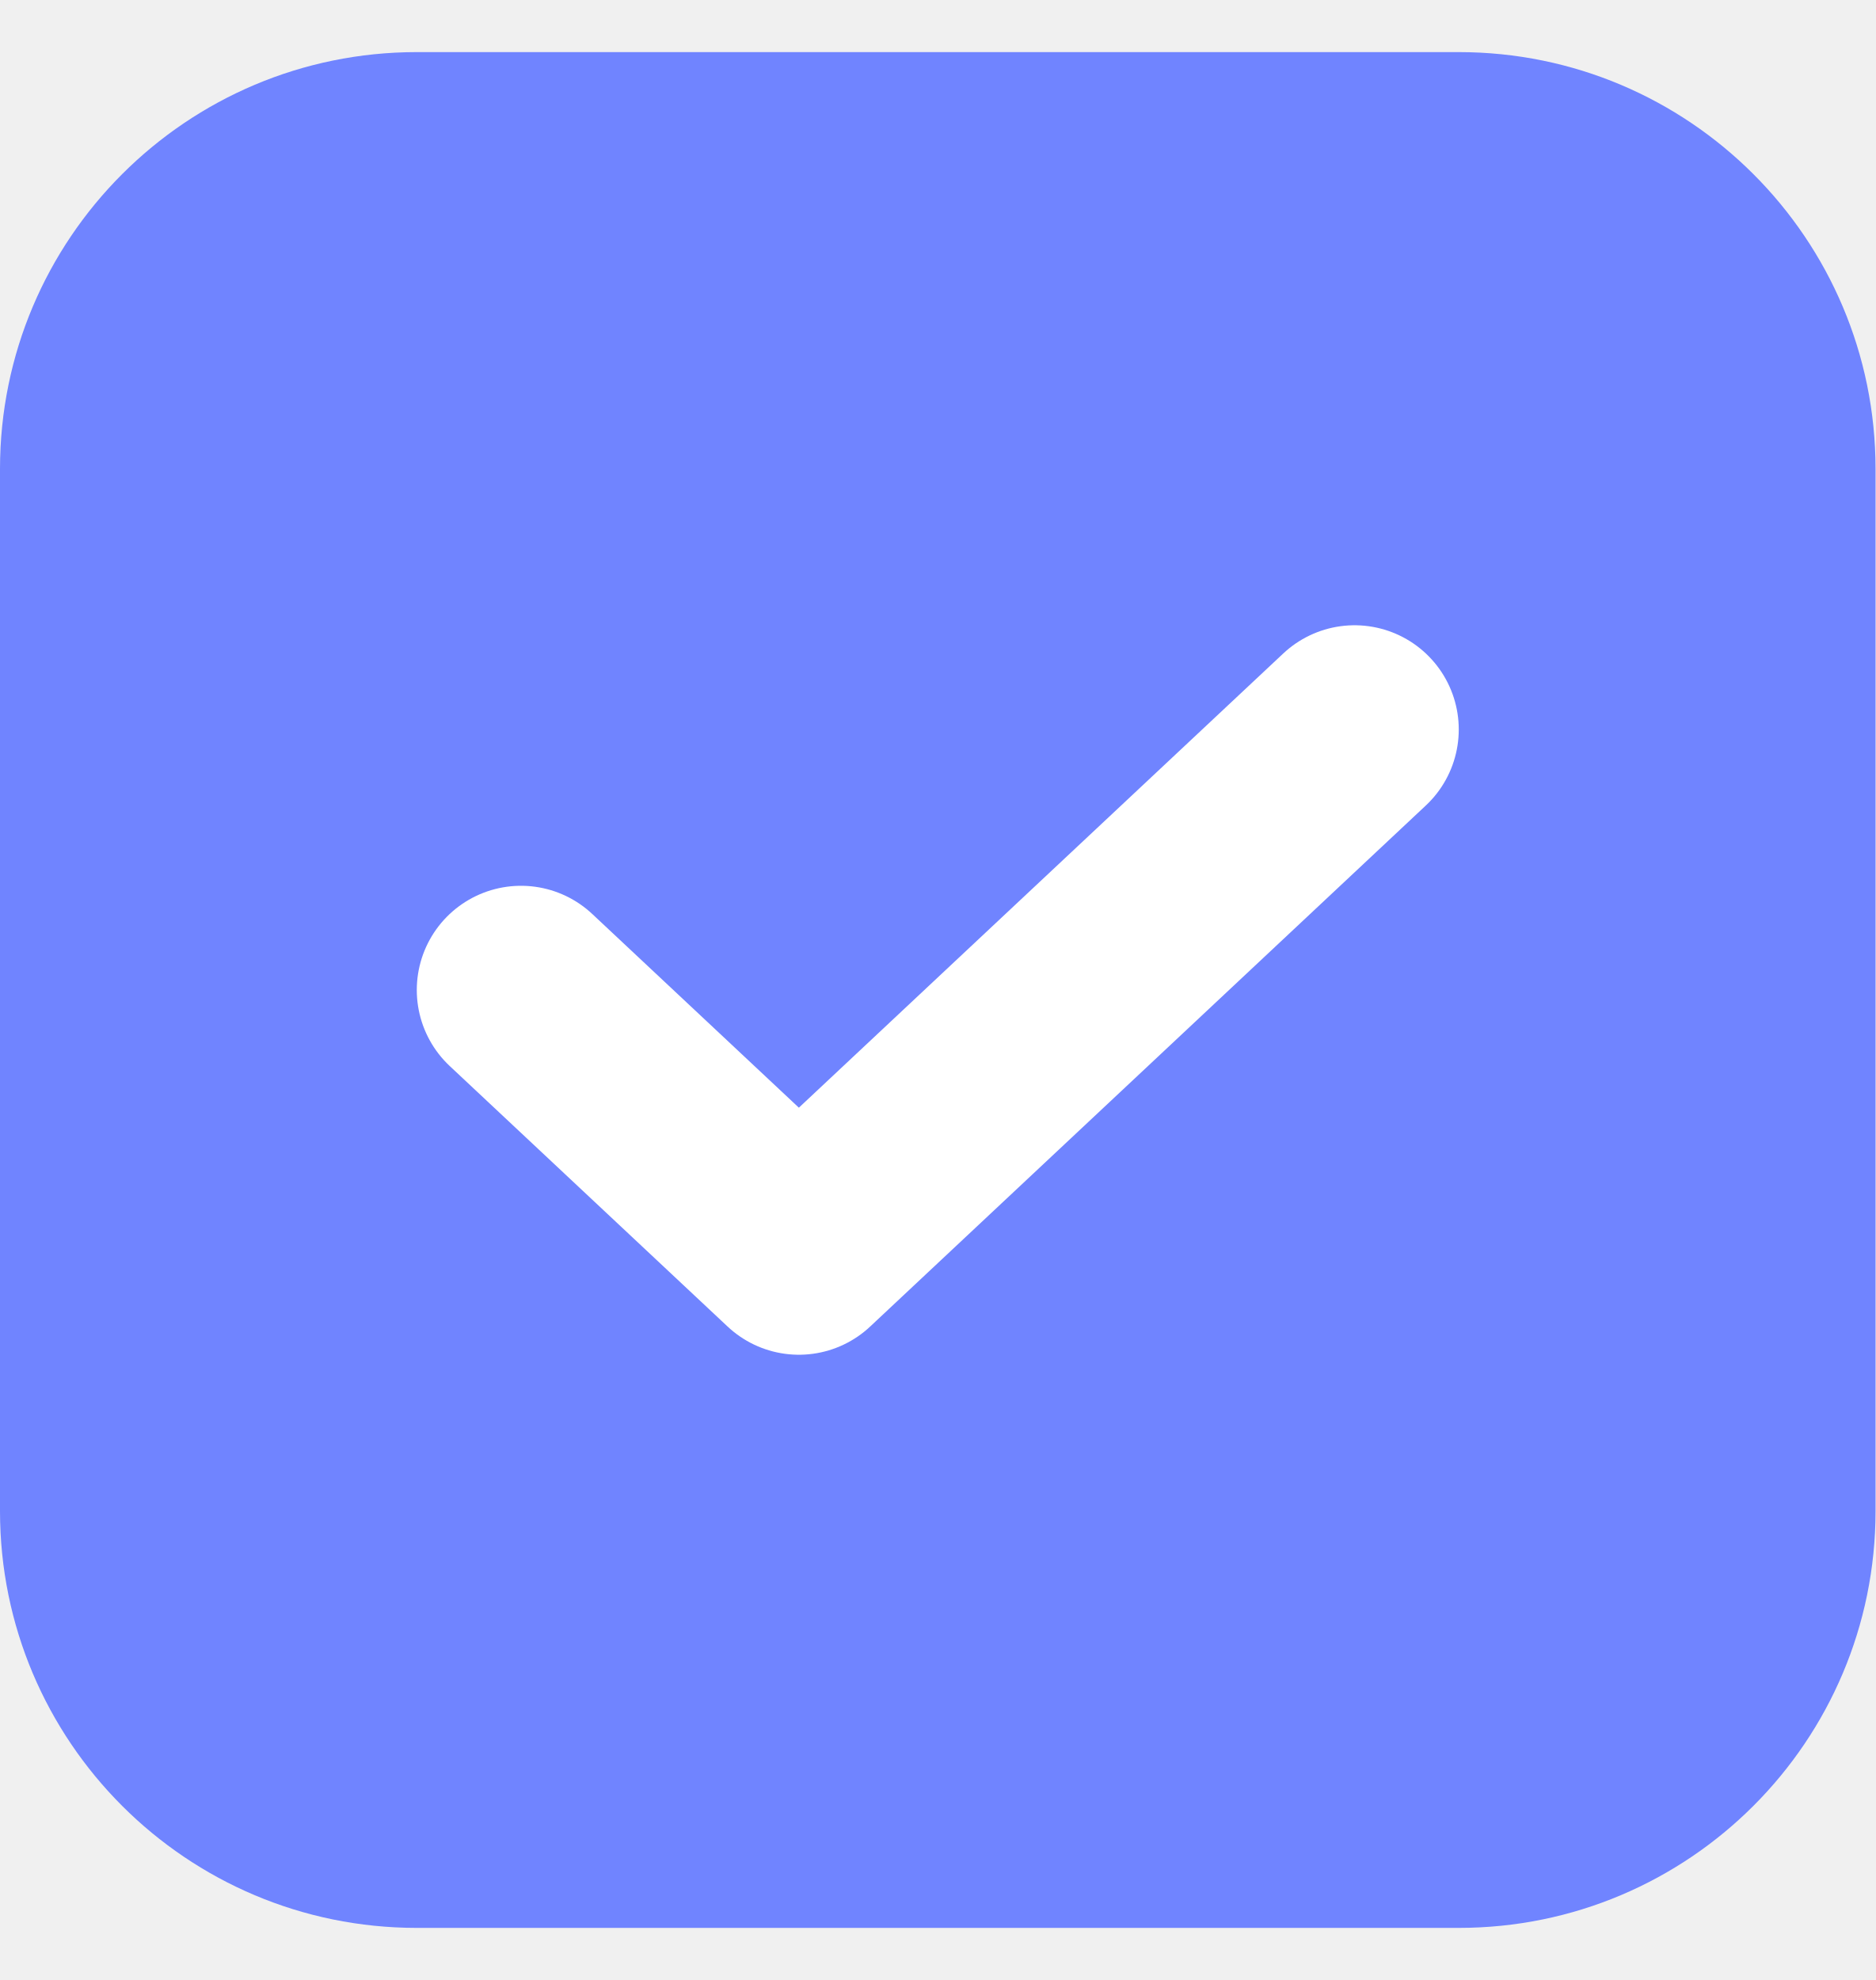
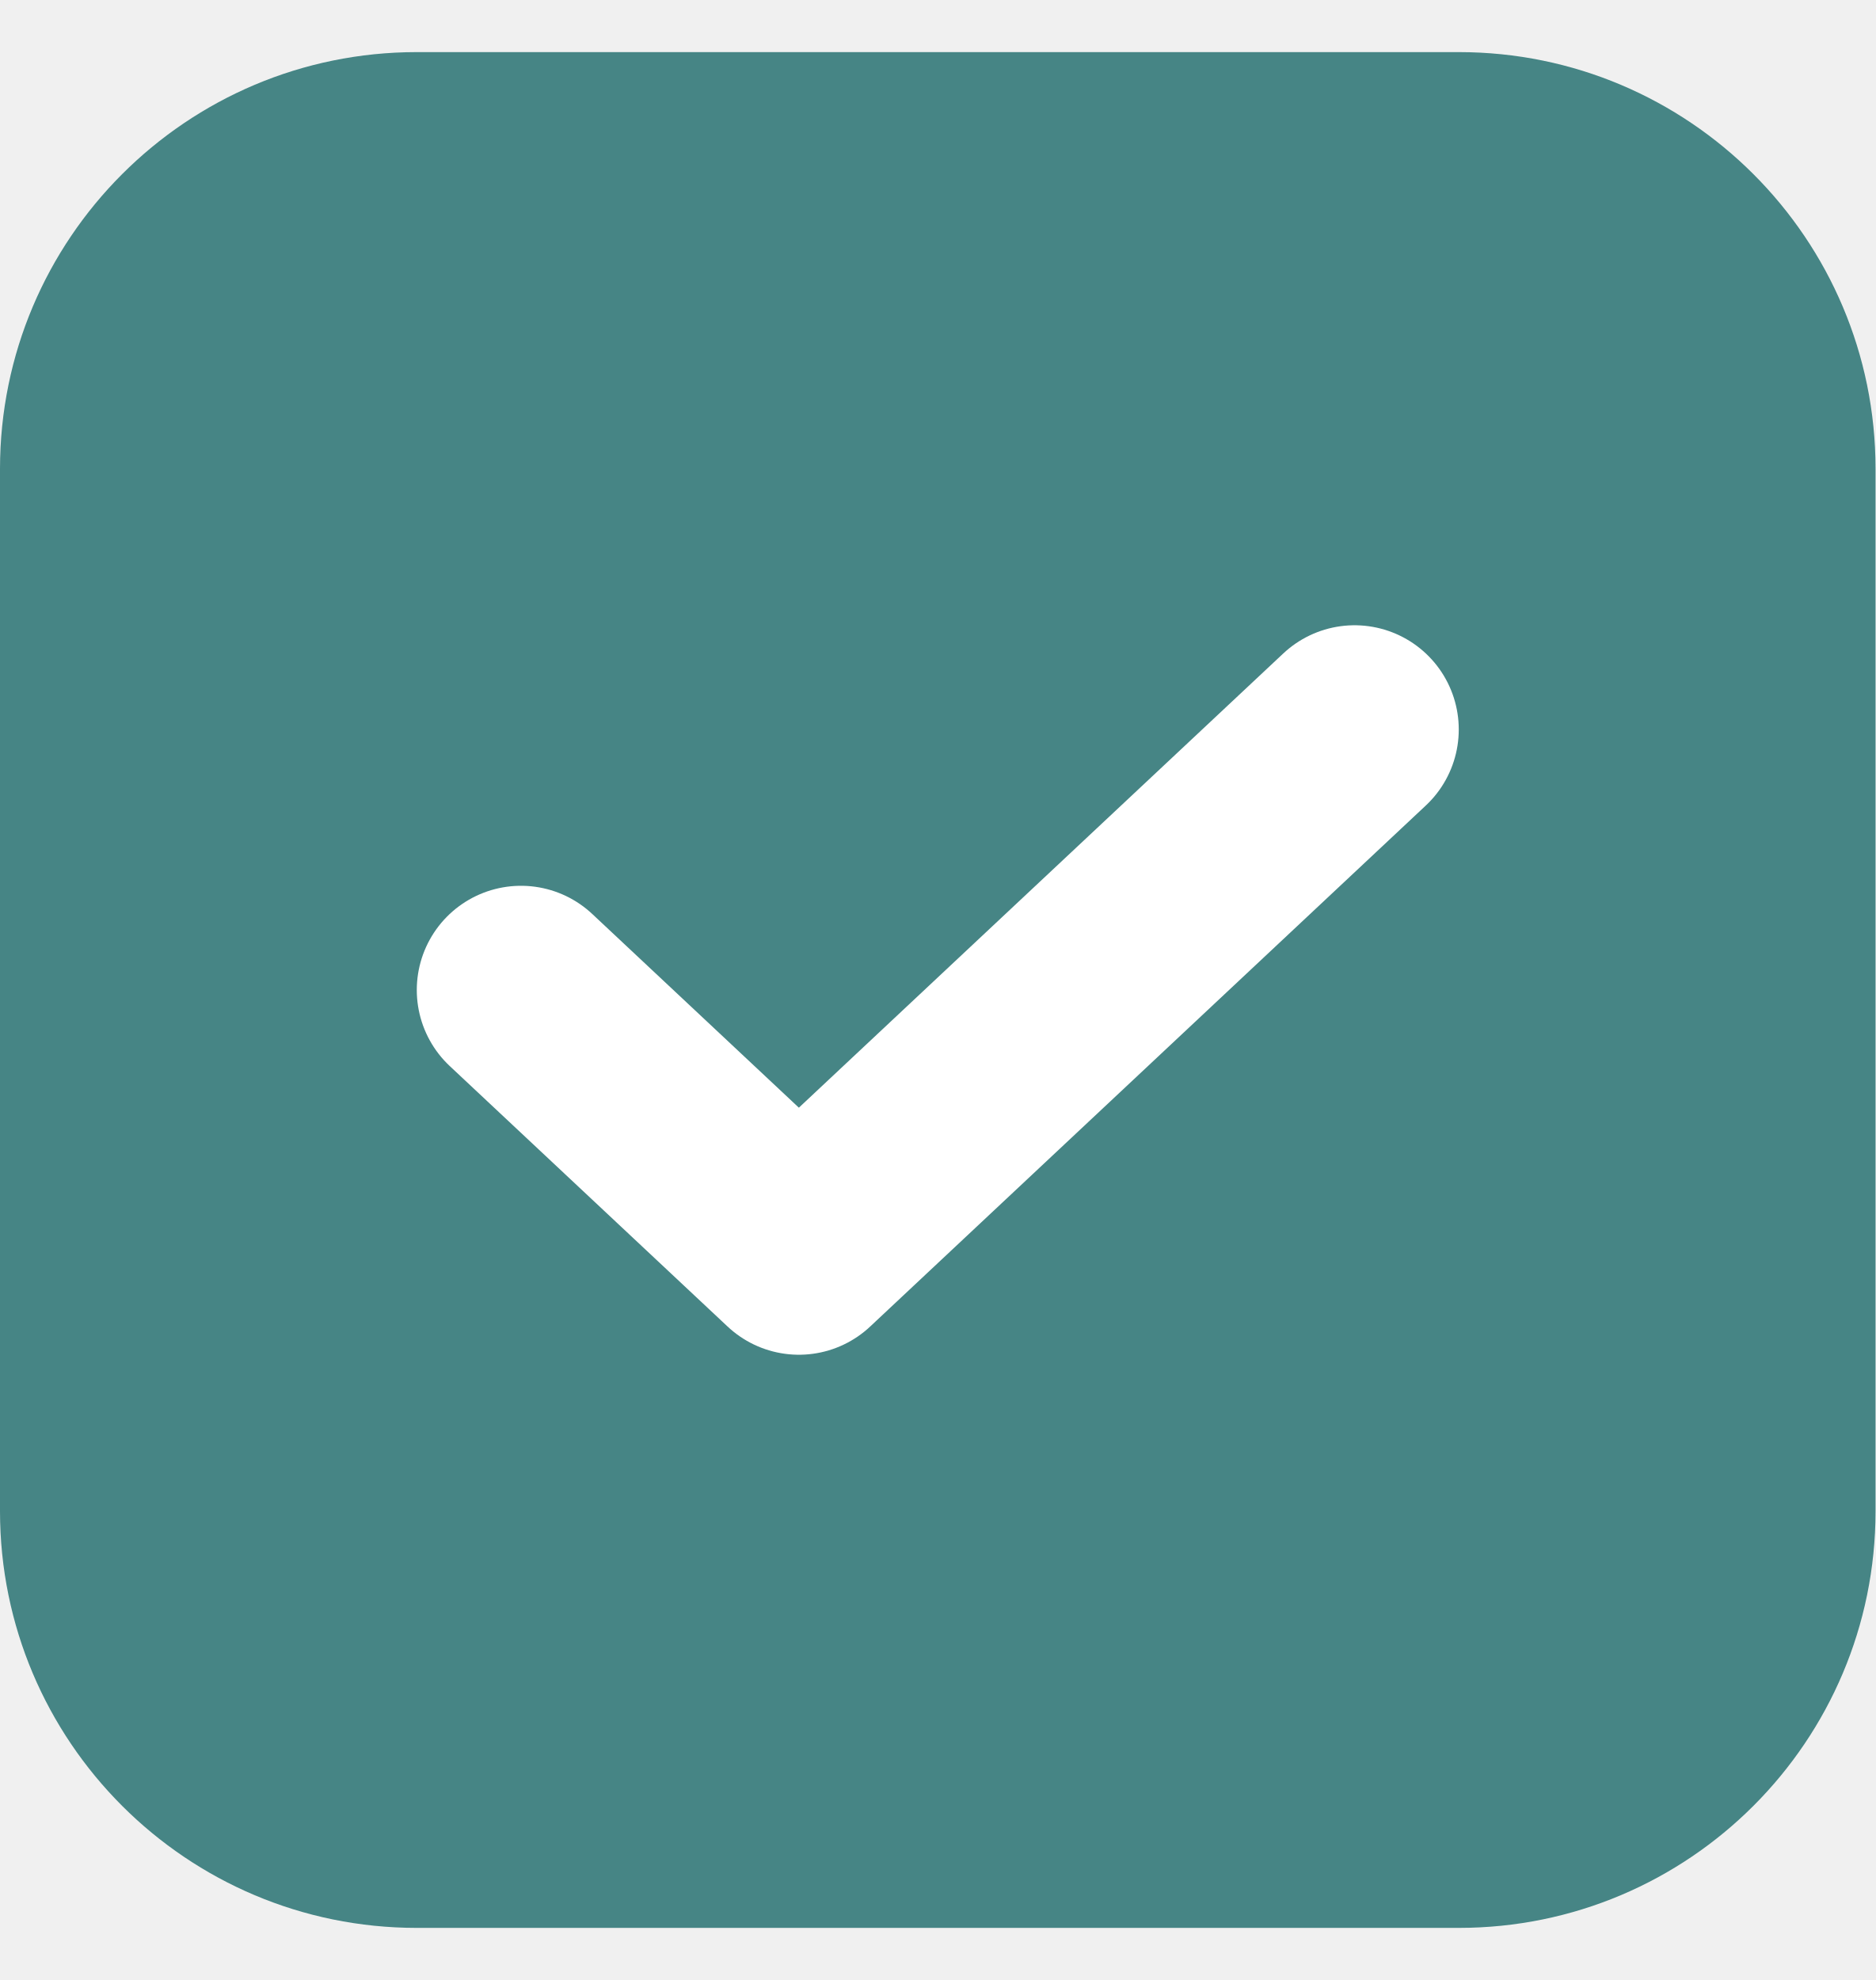
<svg xmlns="http://www.w3.org/2000/svg" width="18" height="19" viewBox="0 0 18 19" fill="none">
-   <rect y="0.5" width="18" height="18" rx="4" fill="#7084ff" />
+   <rect y="0.5" width="18" height="18" rx="4" fill="#468585" />
  <path d="M5 9.5L7.667 12L13 7" stroke="white" stroke-width="2" stroke-linecap="round" stroke-linejoin="round" />
</svg>
